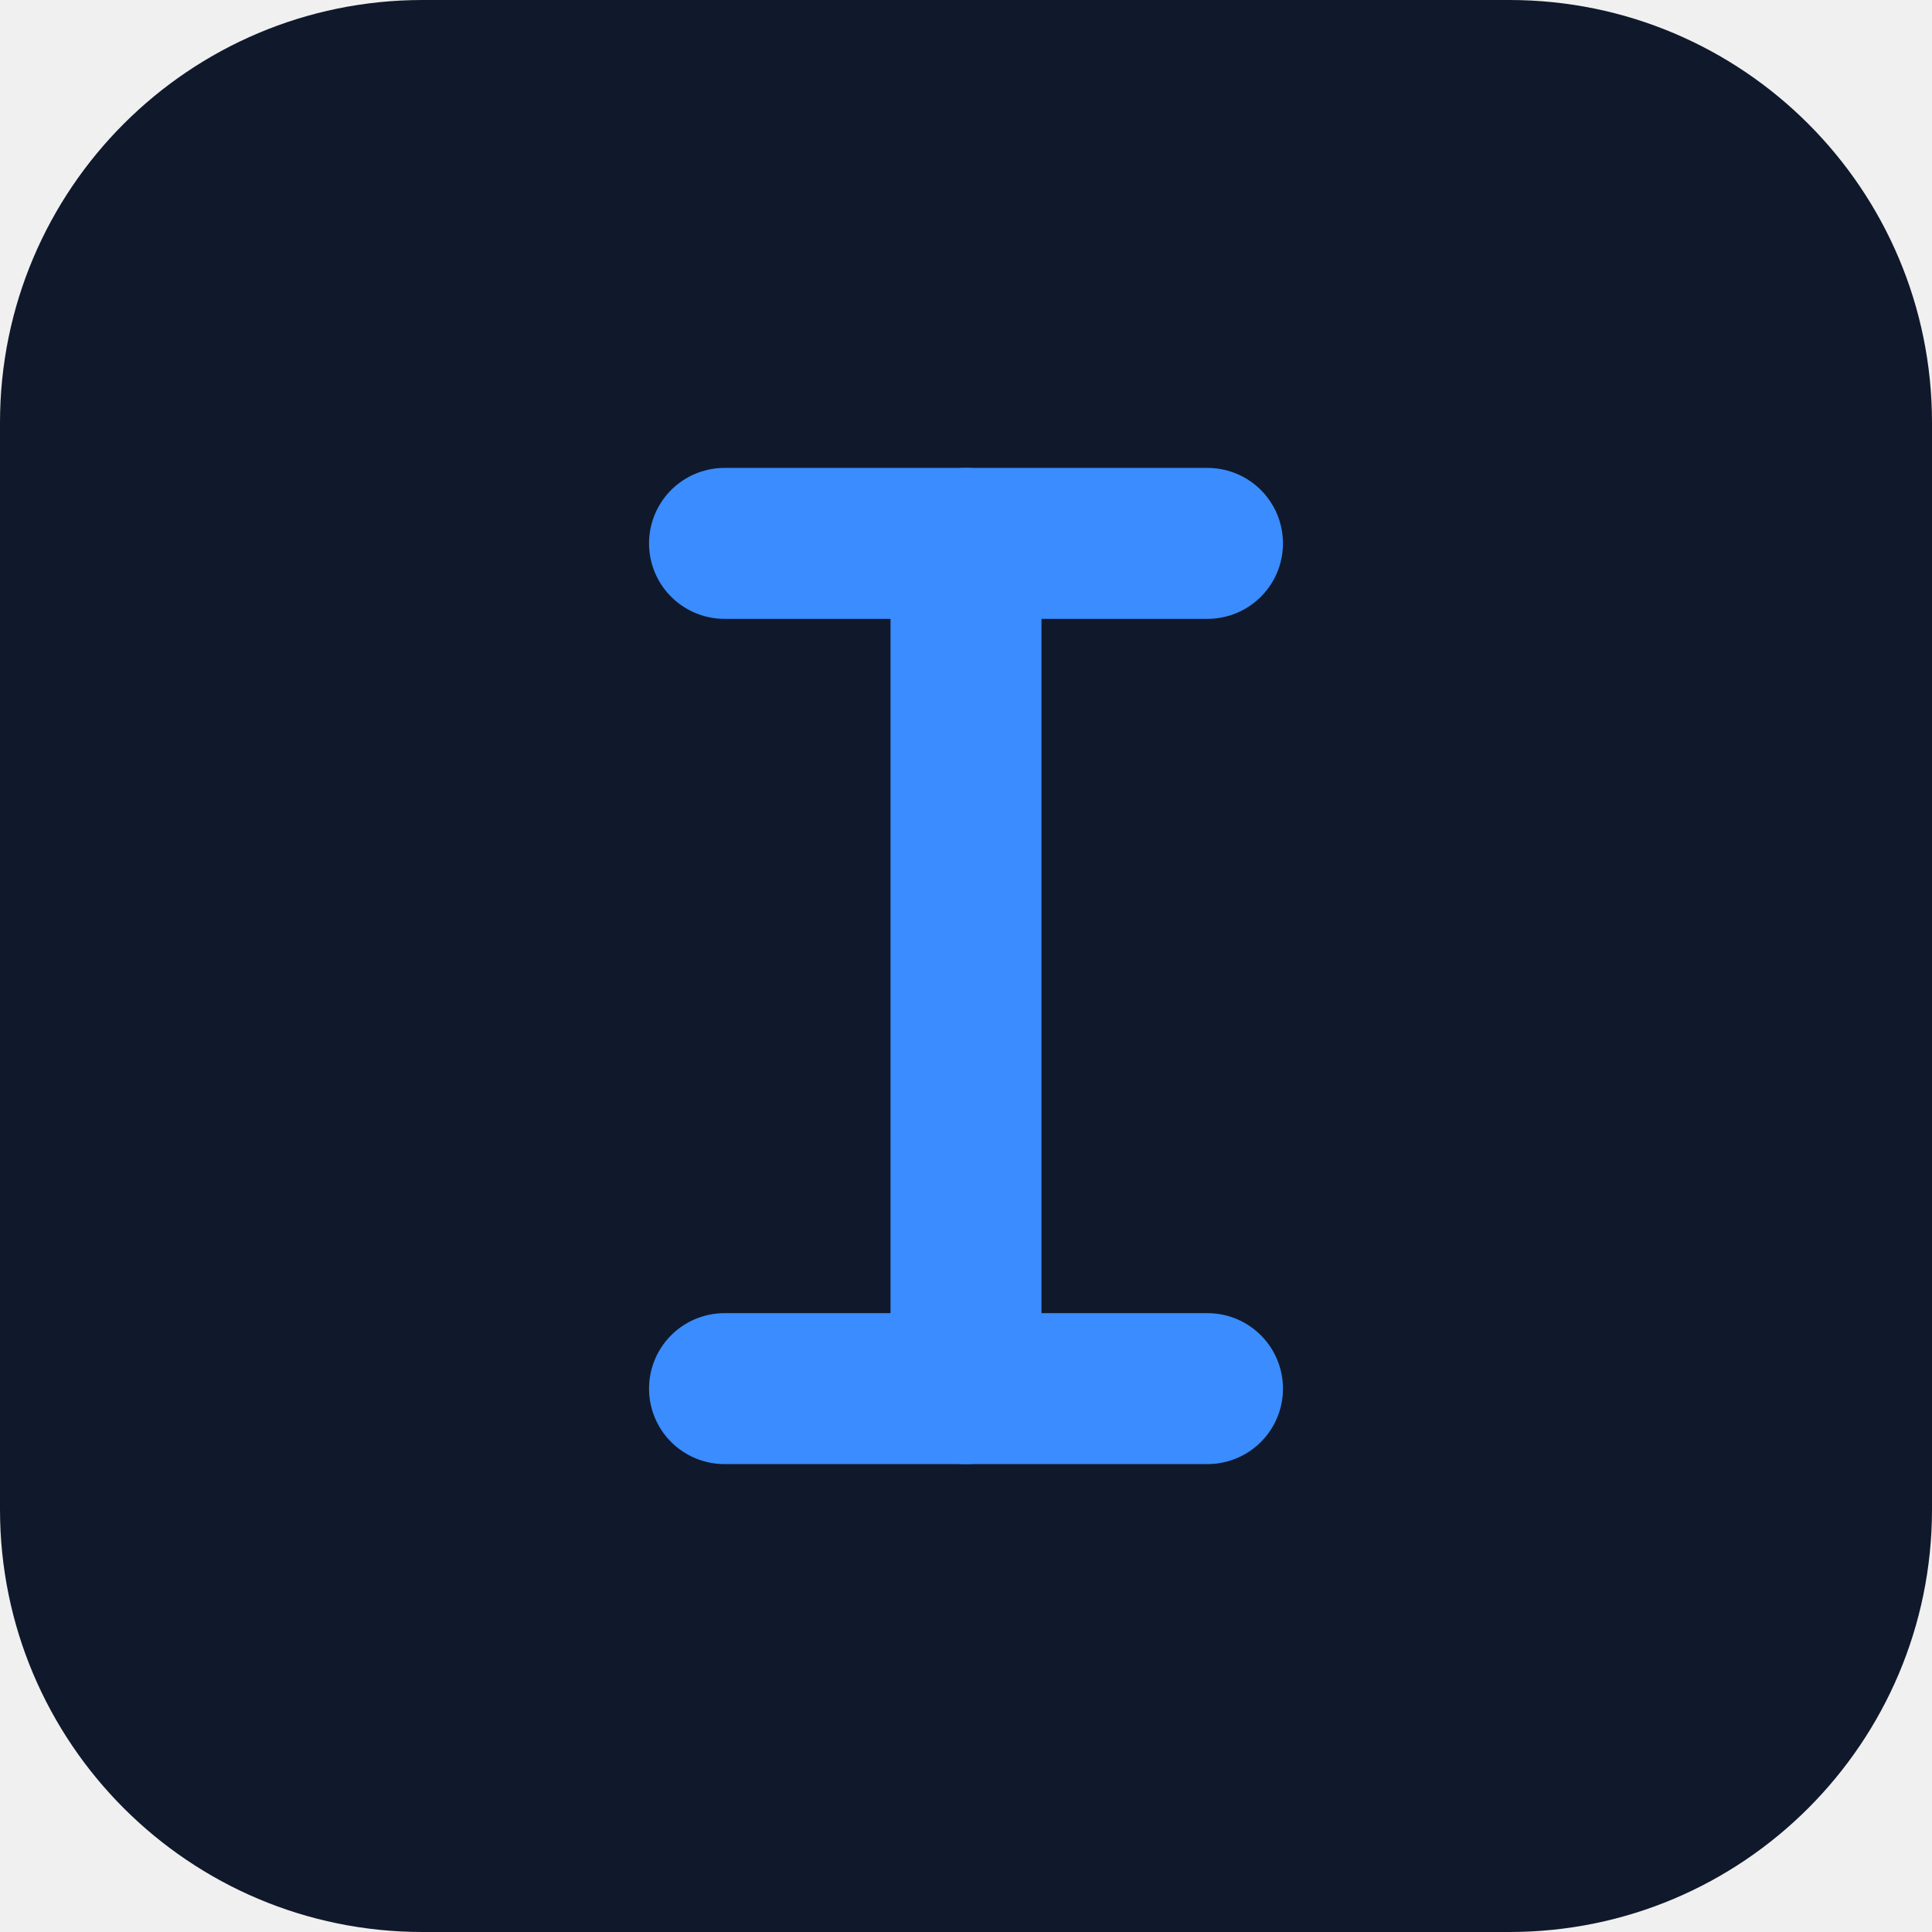
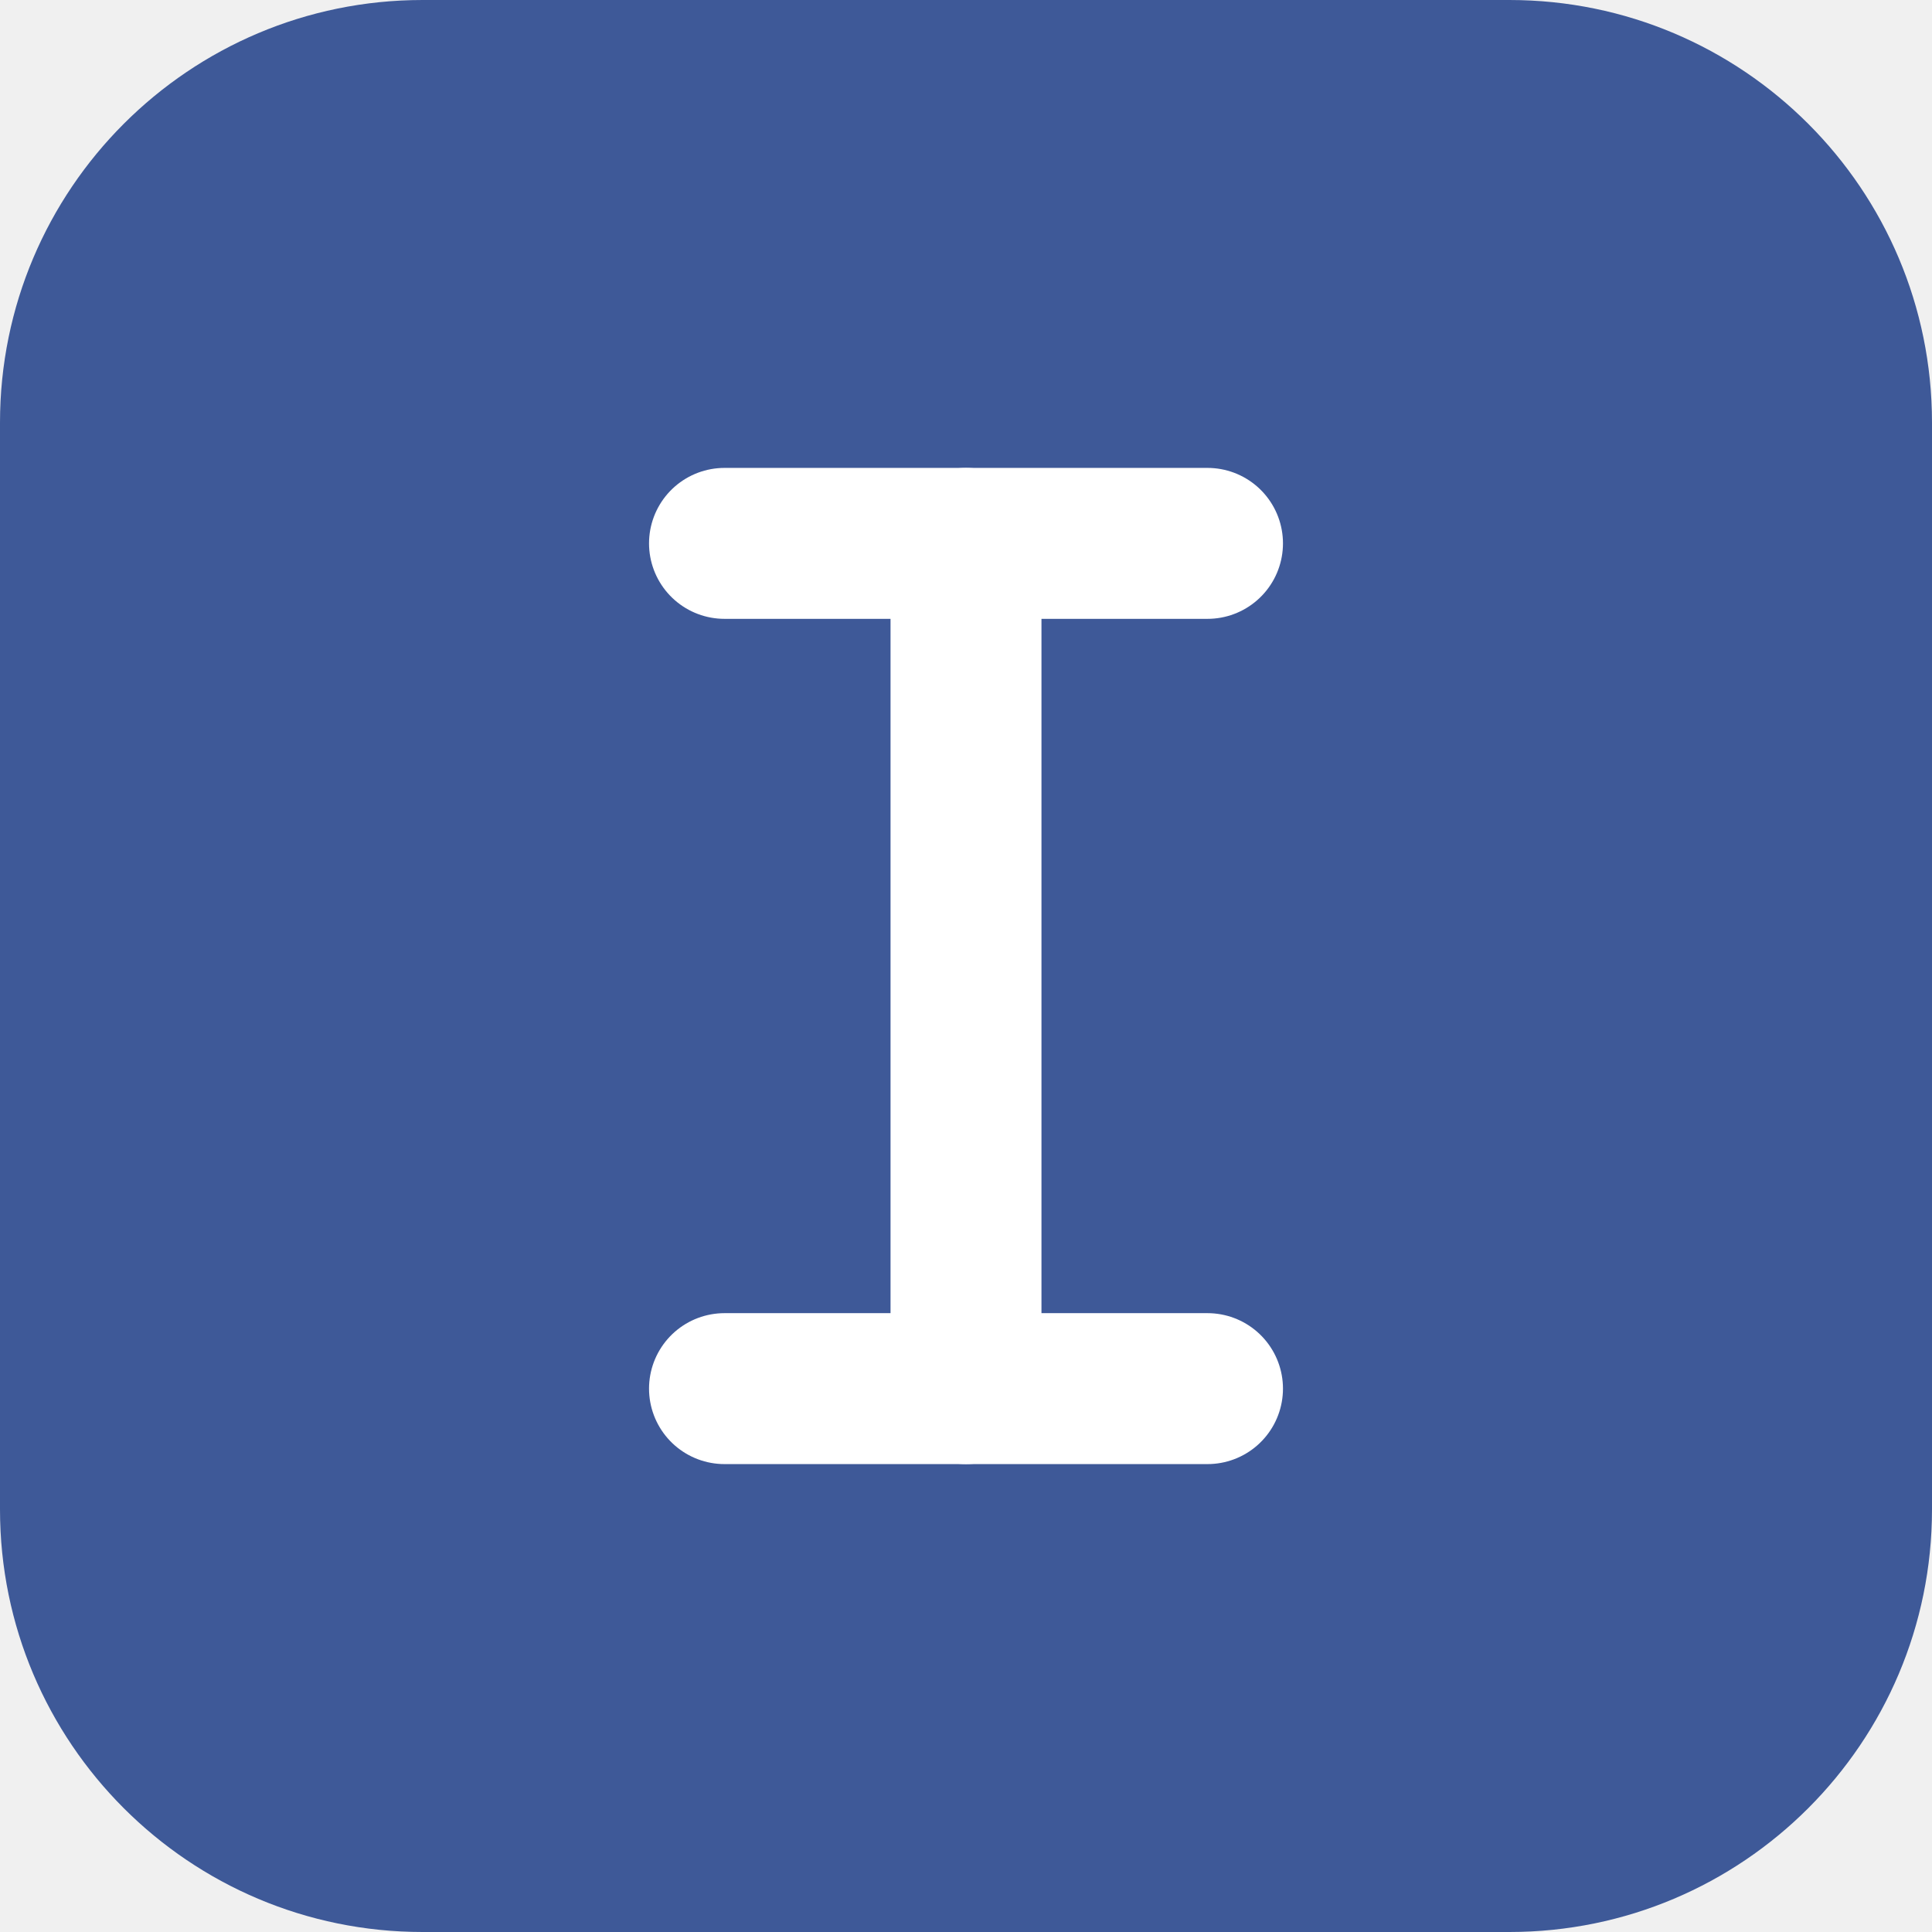
<svg xmlns="http://www.w3.org/2000/svg" viewBox="0 0 64 64" role="img" aria-label="Tippi">
-   <rect width="64" height="64" rx="14" fill="#10192B" />
-   <g fill="none" stroke="#3B8CFF" stroke-width="5" stroke-linecap="round">
+   <rect width="64" height="64" rx="14" fill="#3E5998" />
+   <g fill="none" stroke="#FFFFFF" stroke-width="5" stroke-linecap="round">
    <path d="M24 18h16" />
    <path d="M32 18v28" />
    <path d="M24 46h16" />
  </g>
</svg>
